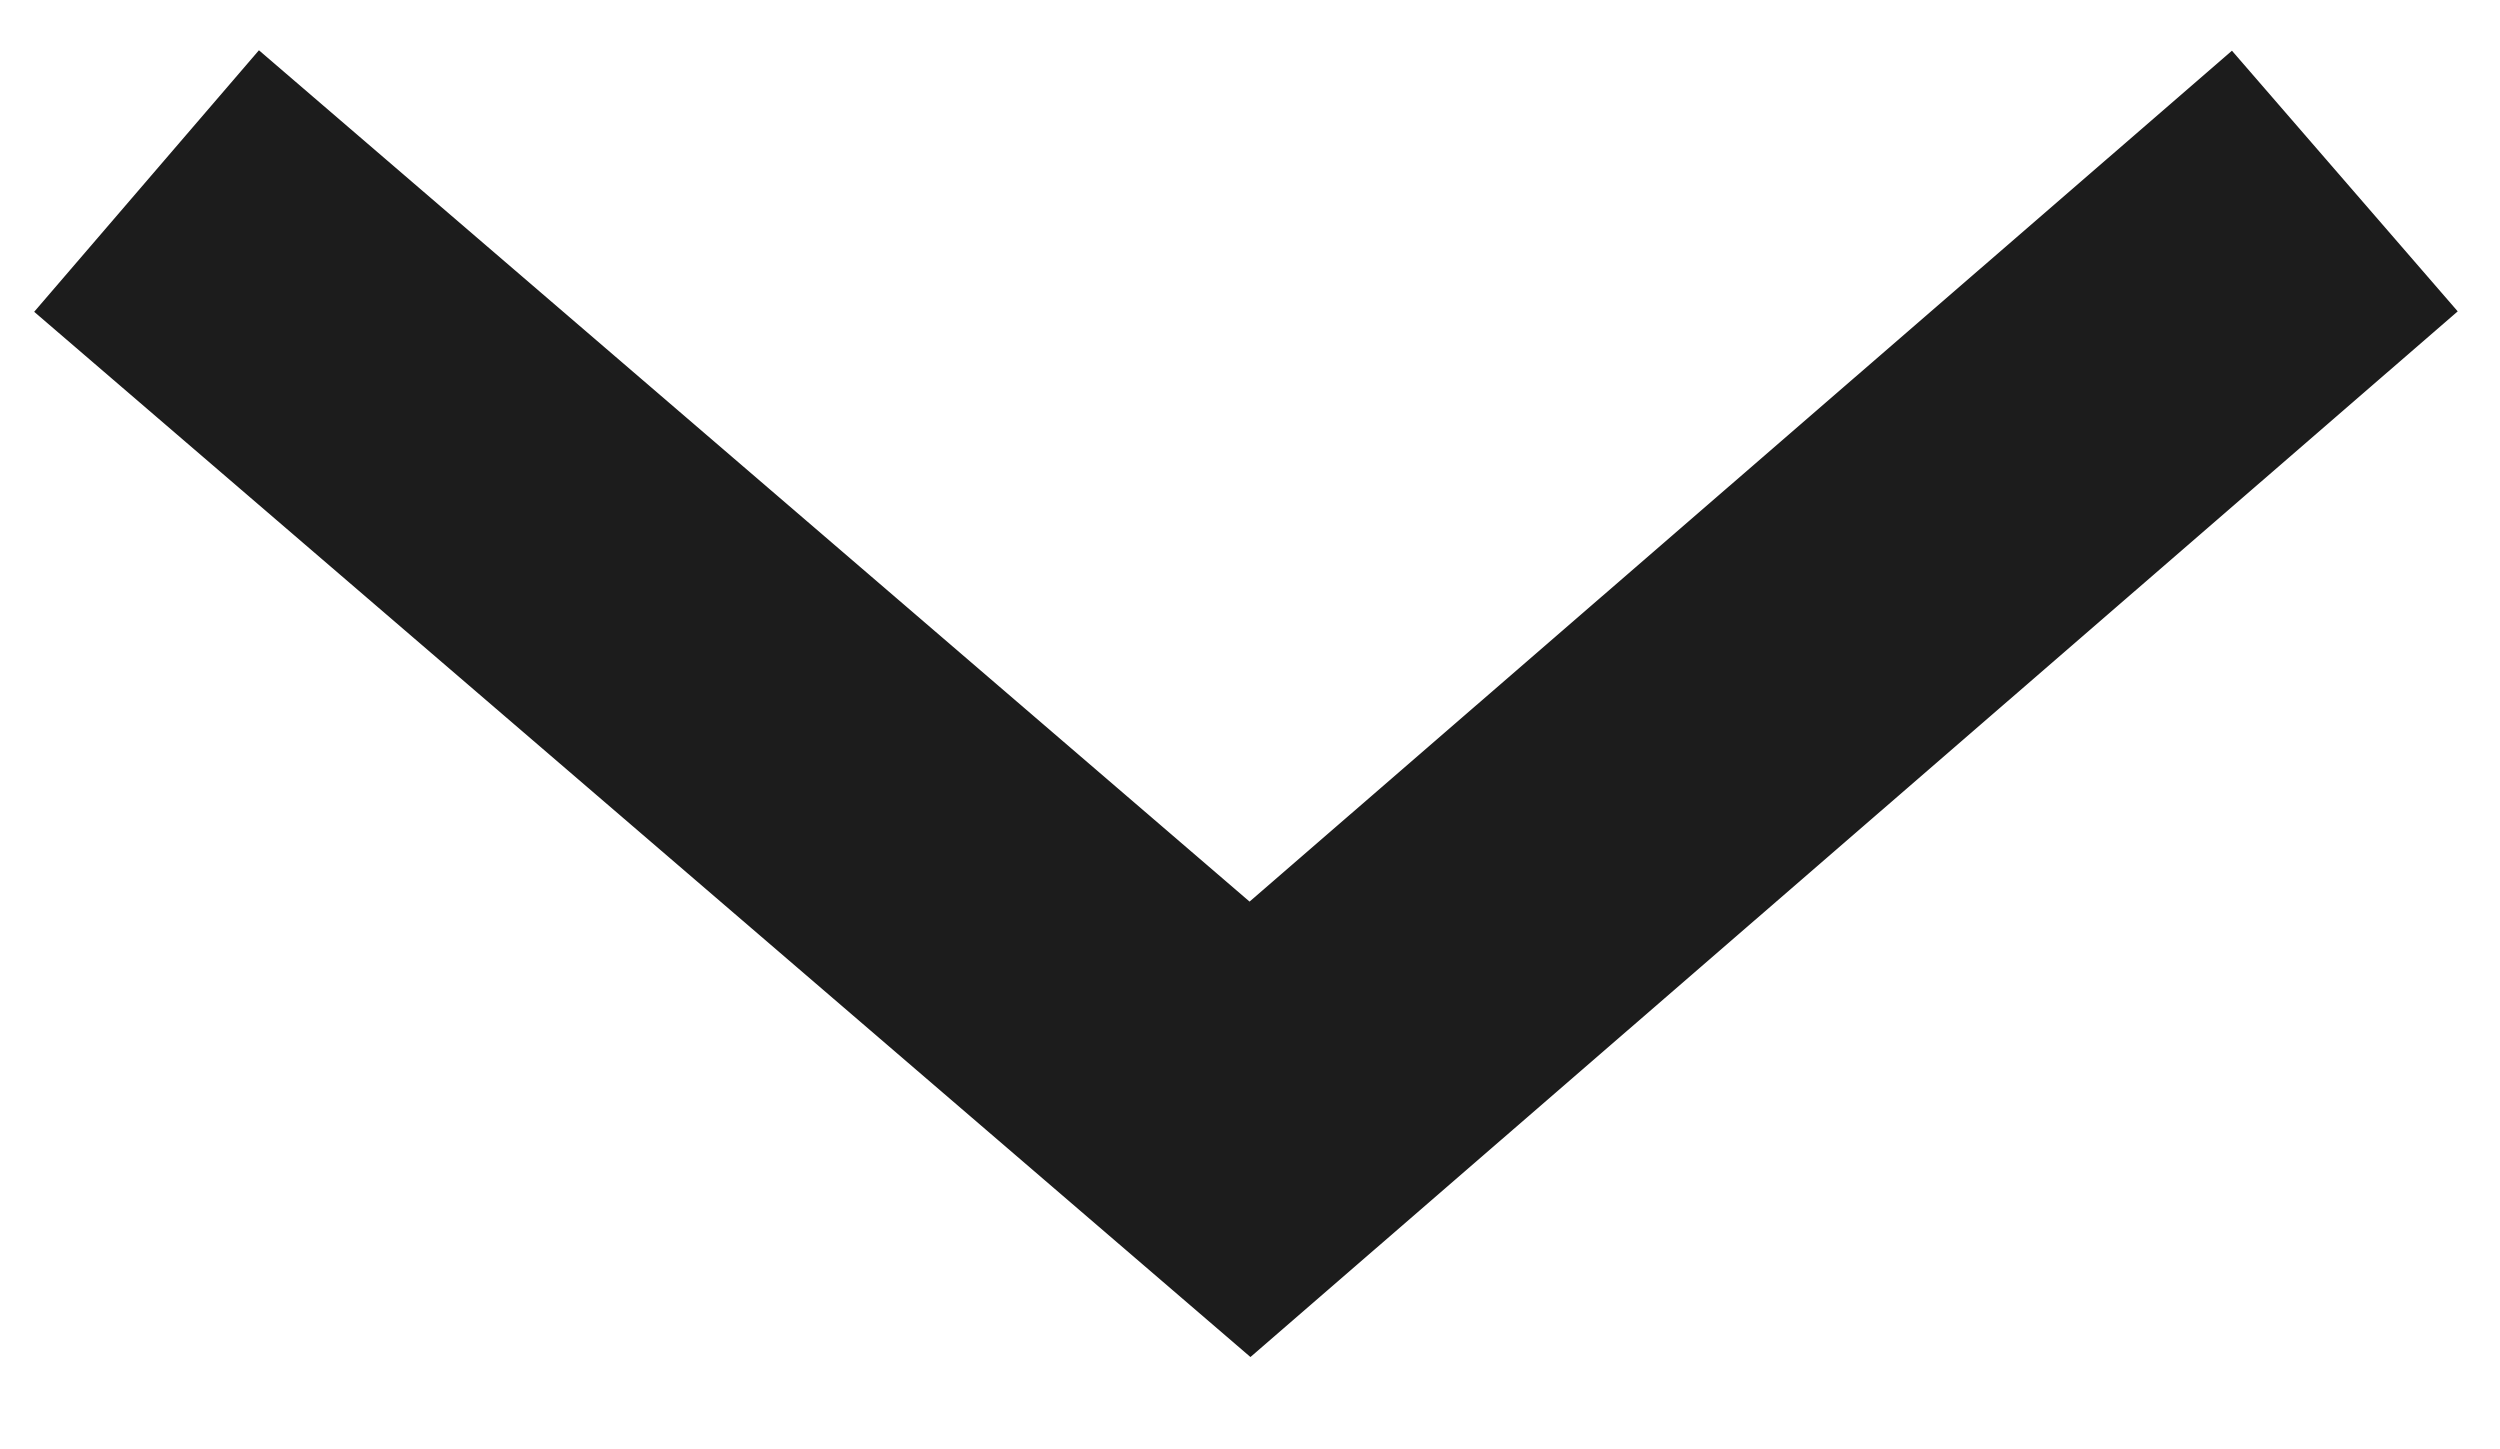
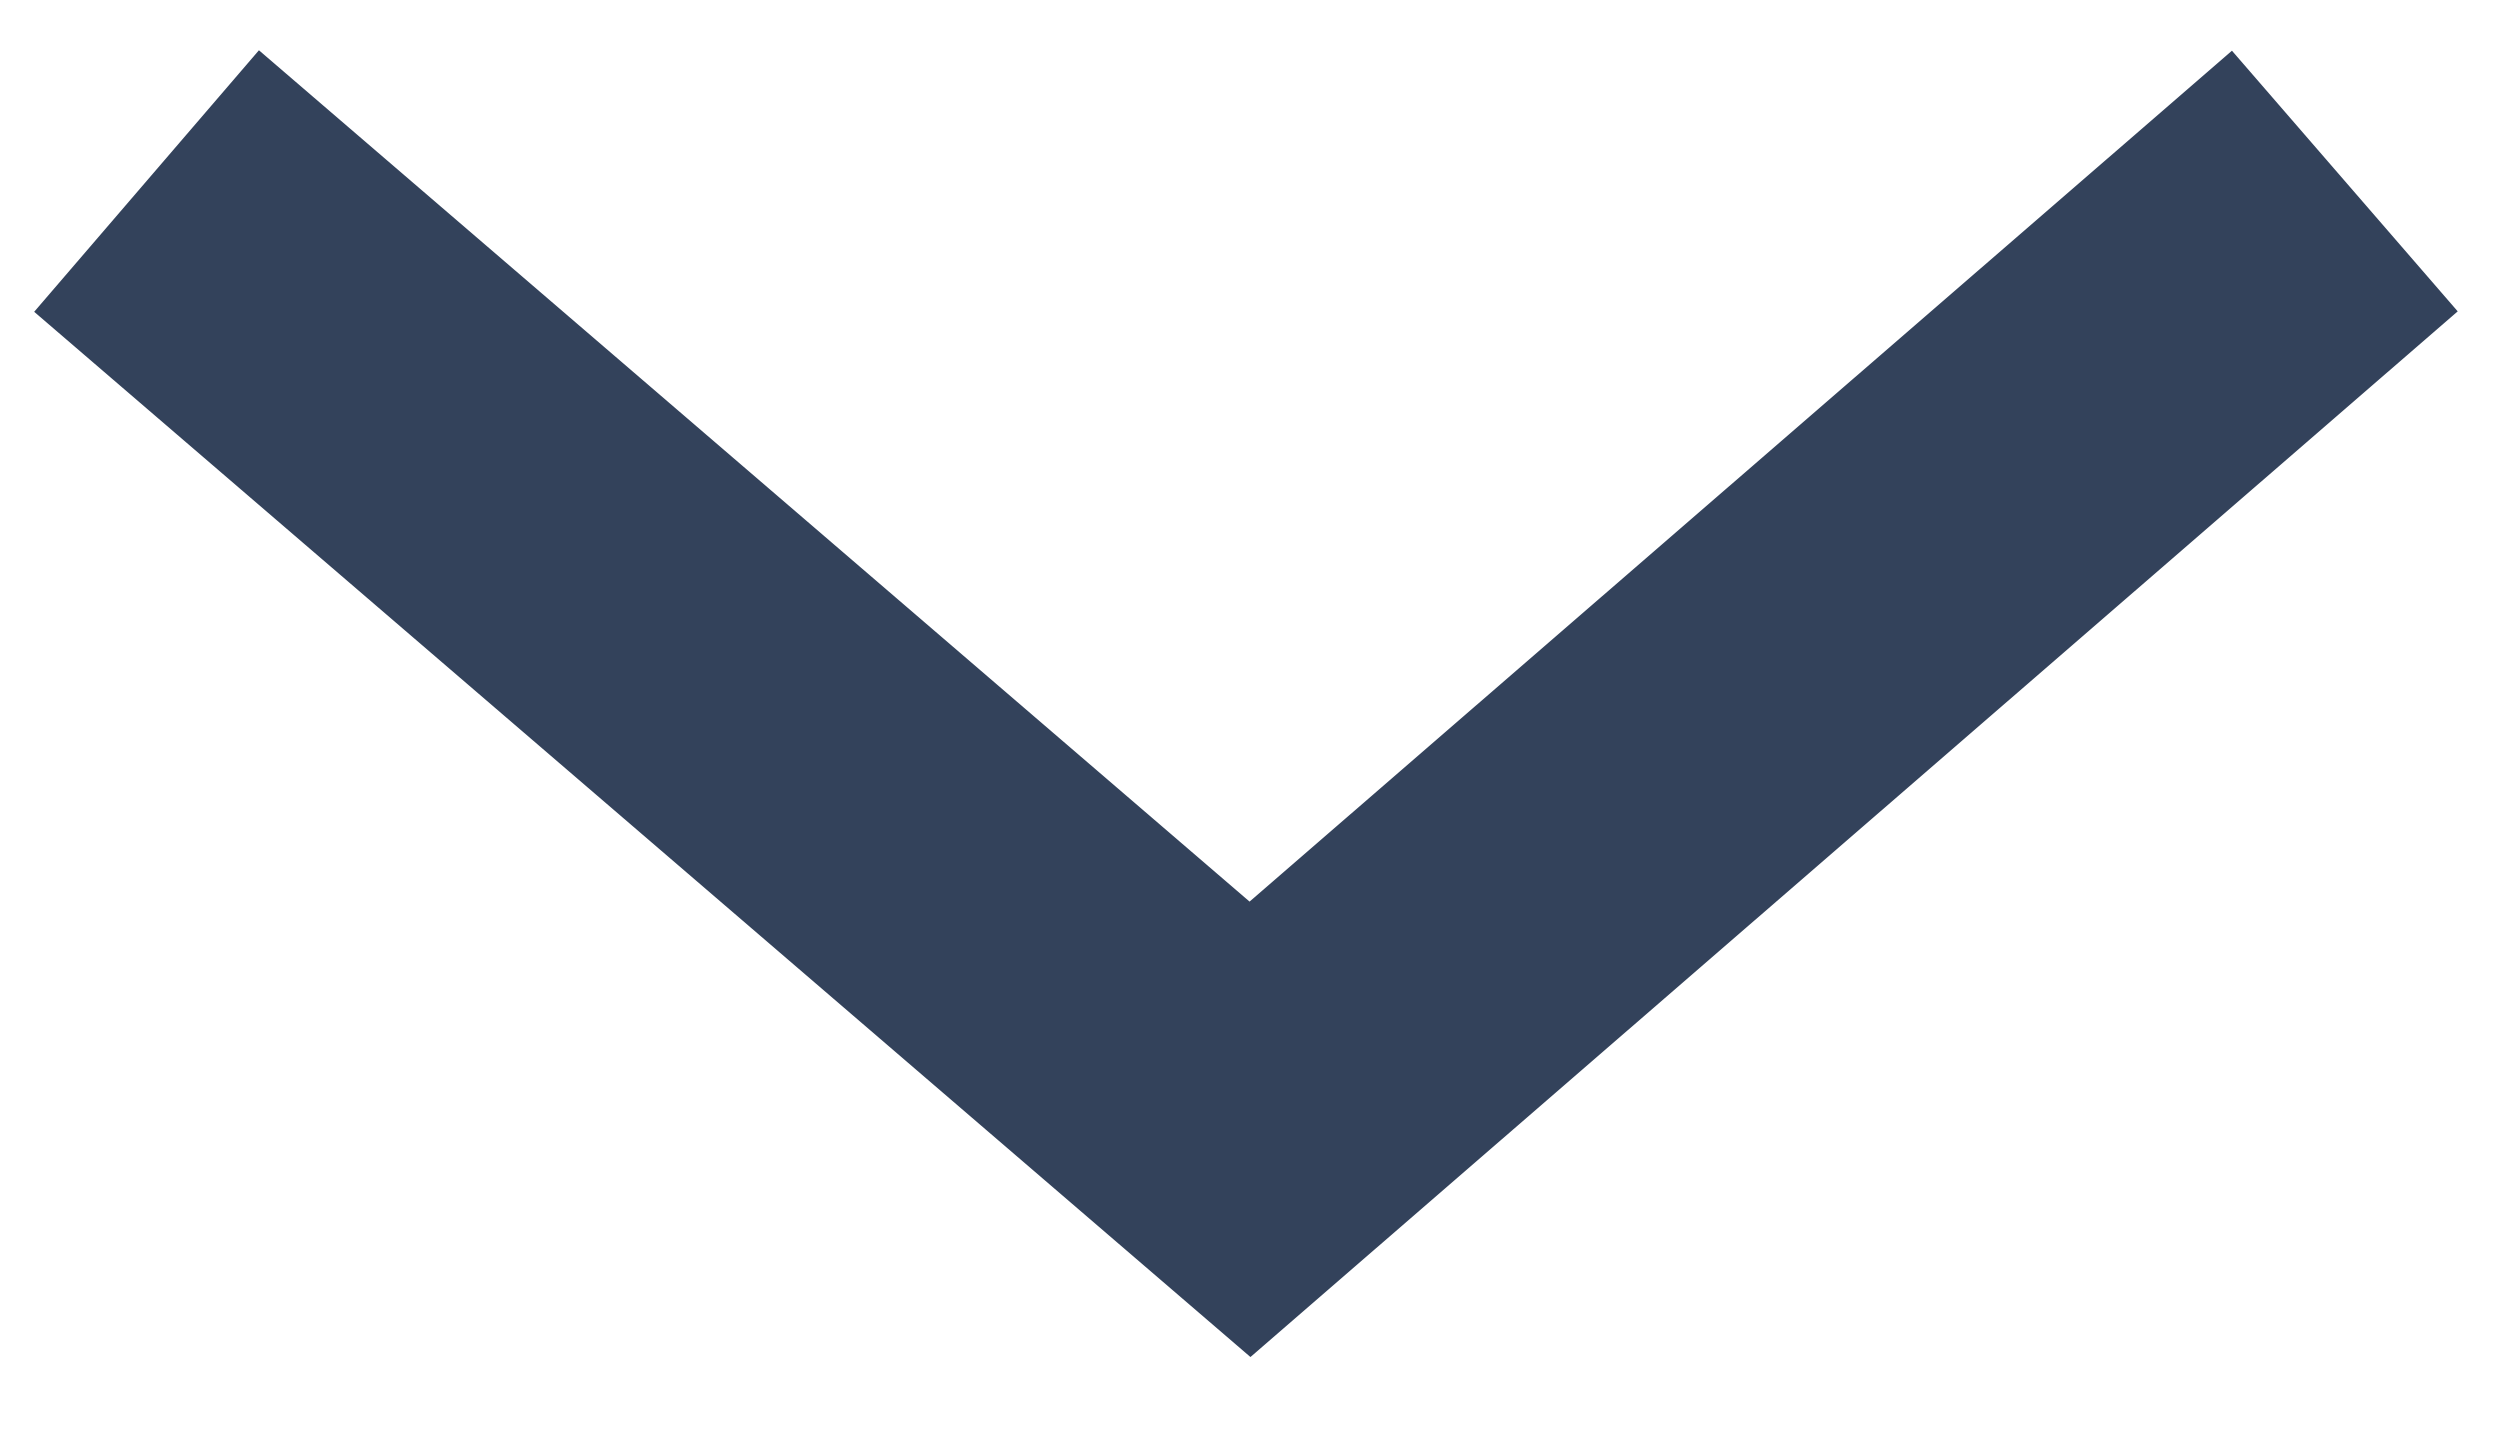
<svg xmlns="http://www.w3.org/2000/svg" version="1.1" id="Layer_1" x="0px" y="0px" viewBox="0 0 29 16.8" enable-background="new 0 0 29 16.8" xml:space="preserve">
-   <polyline fill="none" stroke="#1C1C1C" stroke-width="4" stroke-miterlimit="10" points="27.2,2.1 14.5,13.1 1.7,2.1 " />
+   <polyline fill="none" stroke="#33425B" stroke-width="4" stroke-miterlimit="10" points="27.2,2.1 14.5,13.1 1.7,2.1 " />
</svg>
